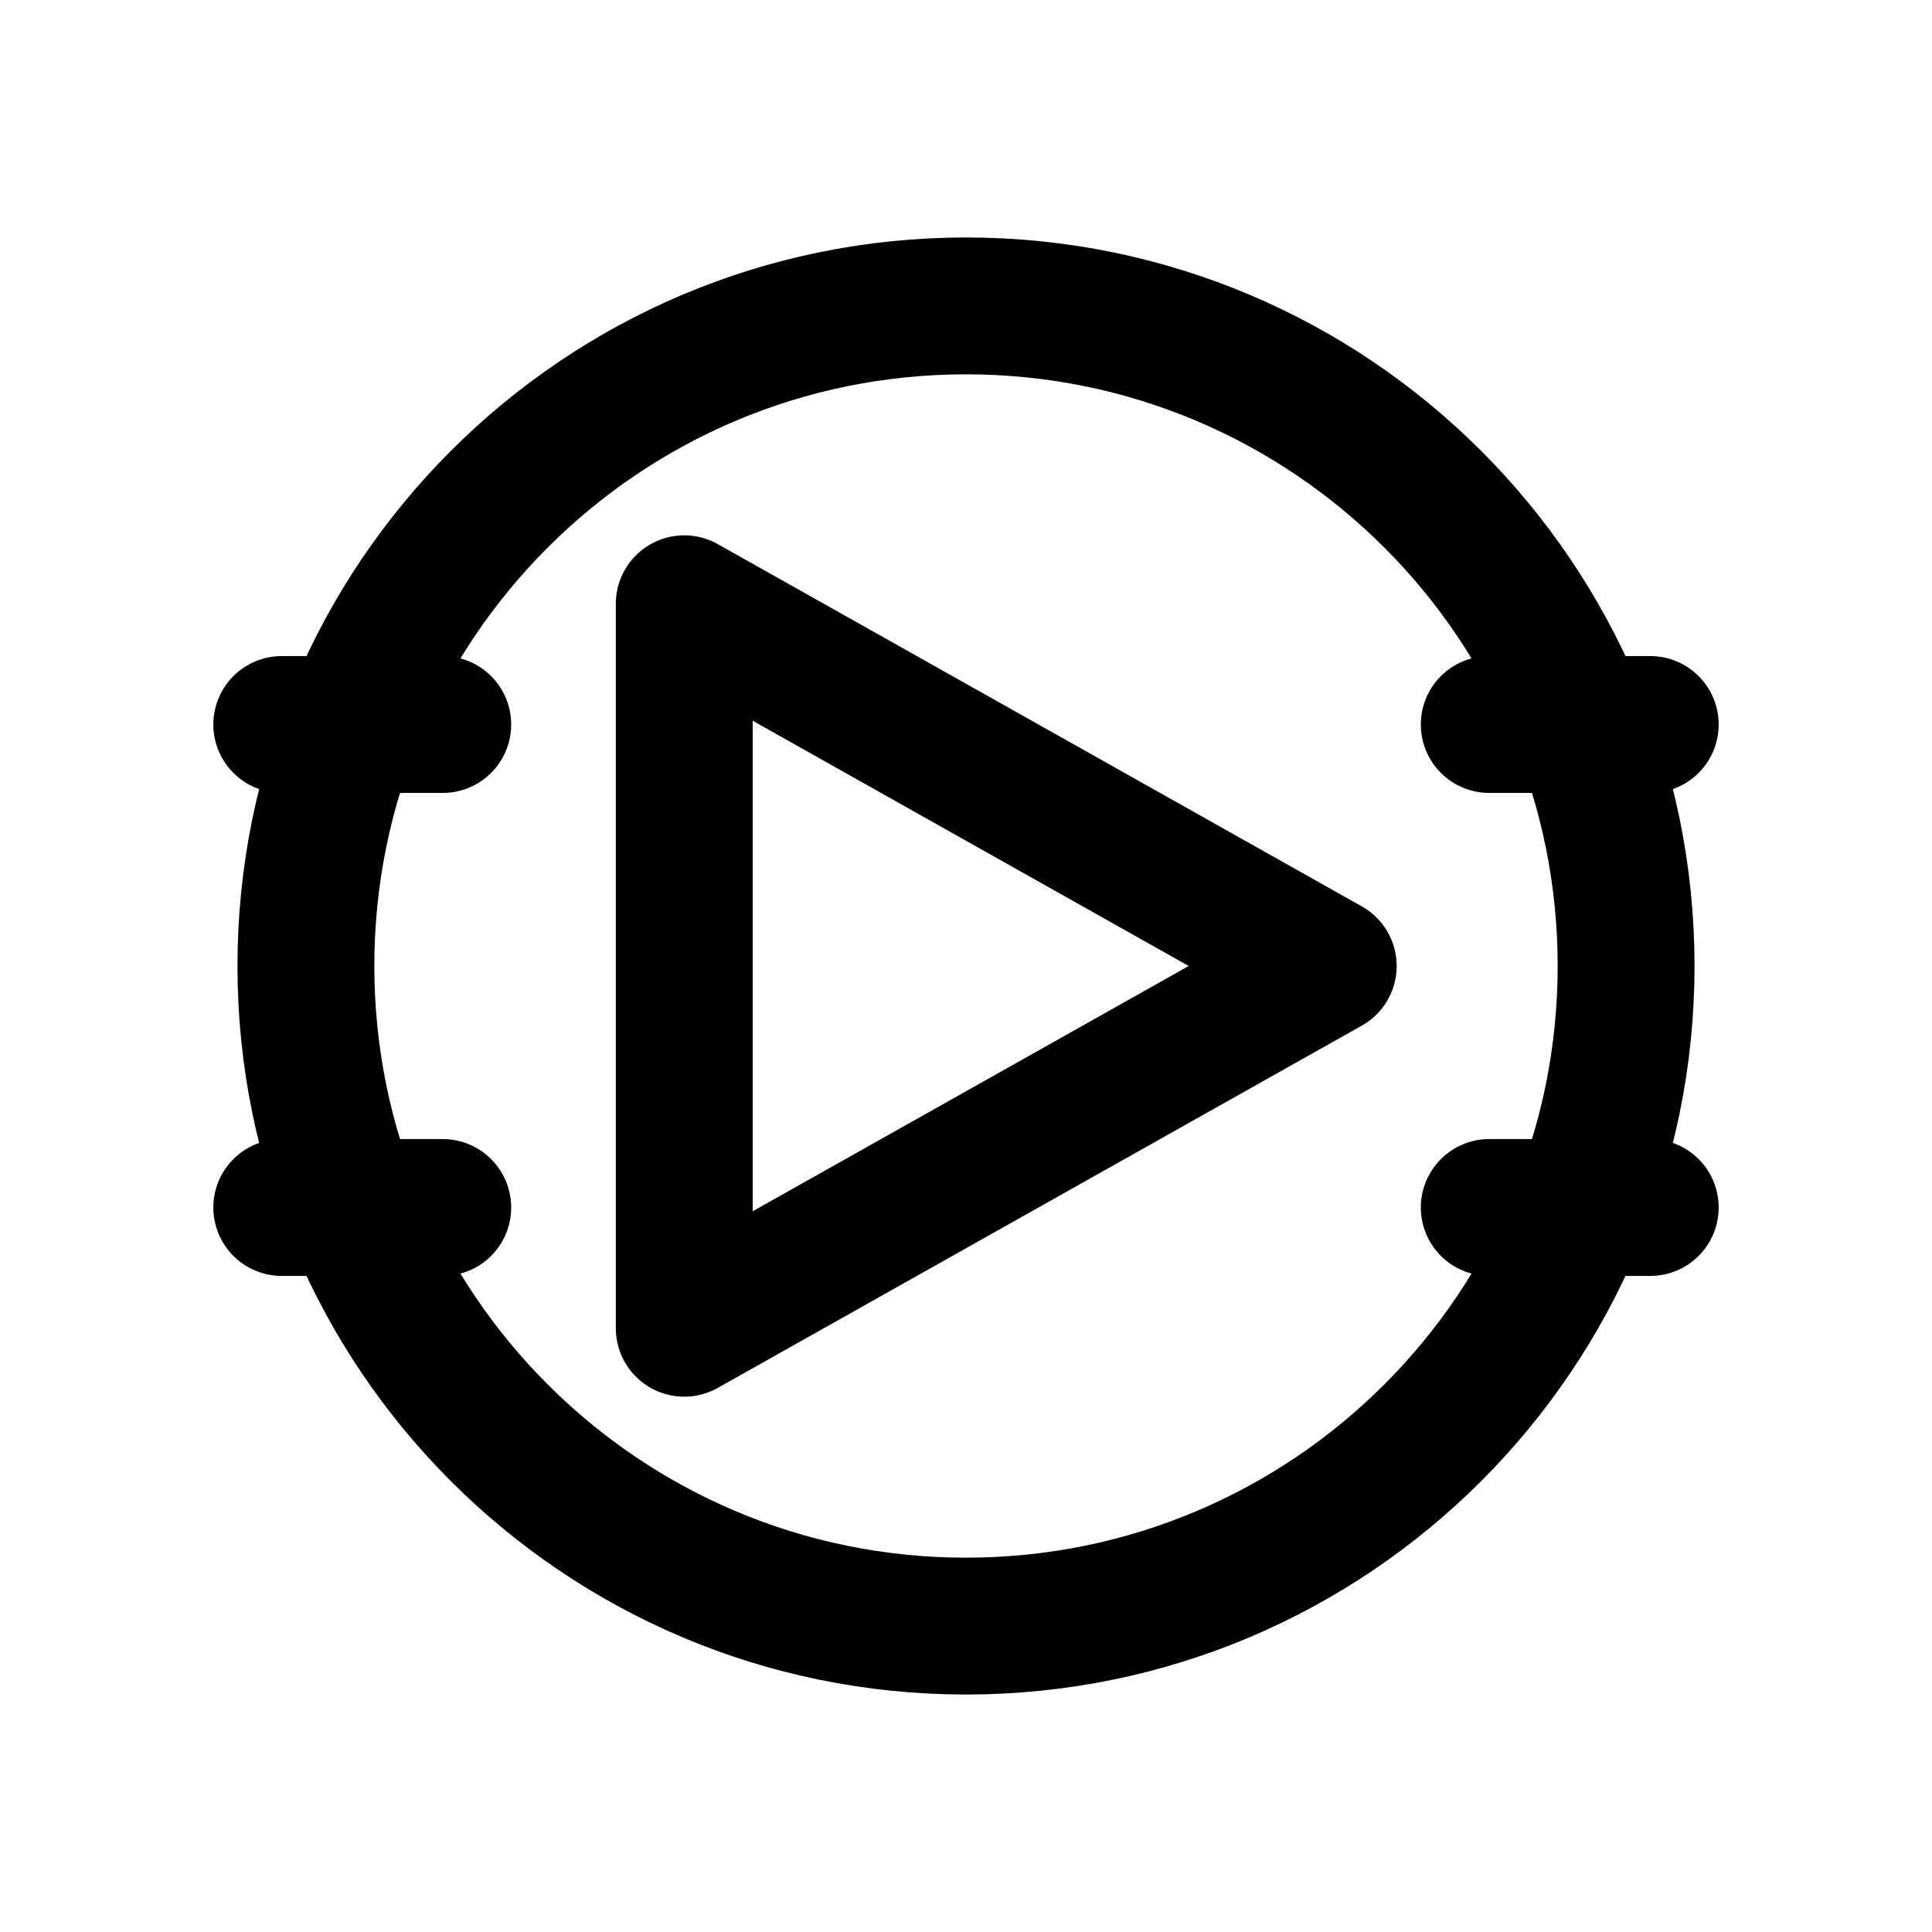
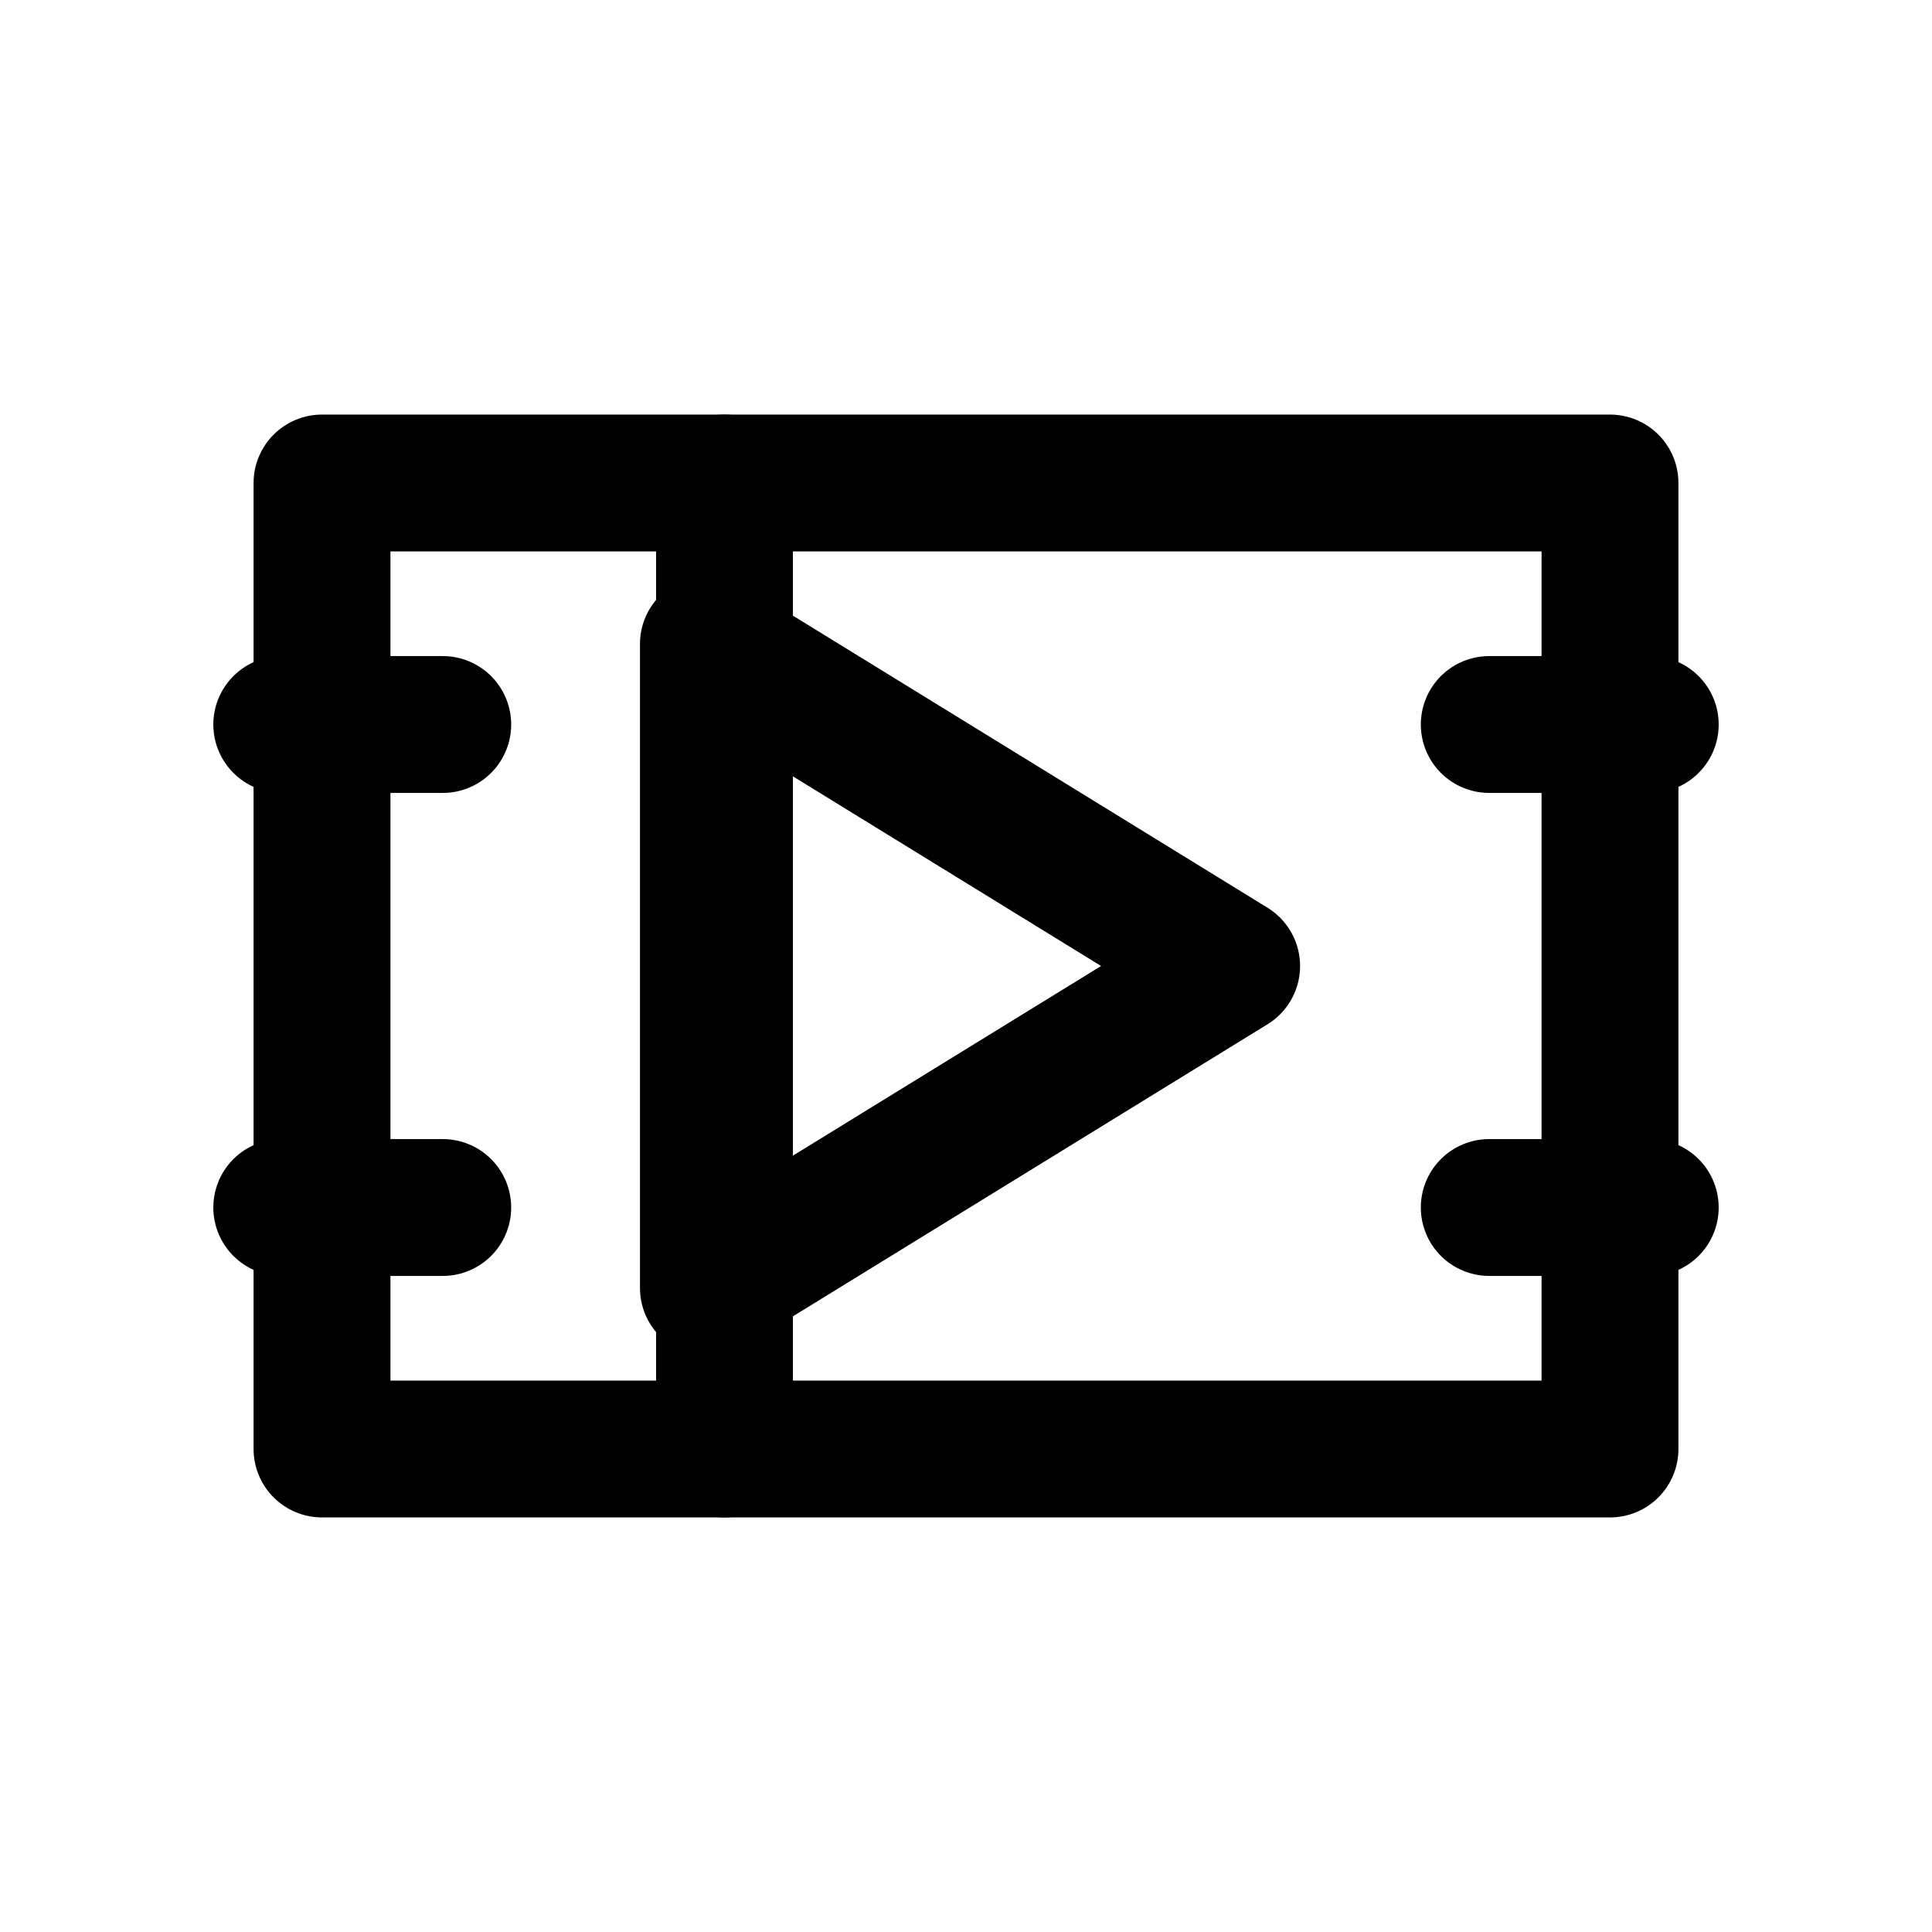
<svg xmlns="http://www.w3.org/2000/svg" viewBox="0 0 24 24" fill="none" stroke="currentColor" stroke-width="1.7" stroke-linecap="round" stroke-linejoin="round">
-   <circle cx="12" cy="12" r="8.2" />
-   <path d="M8.5 7.5v9l8-4.5Z" />
+   <path d="M4 6h16v12H4Z" />
+   <path d="M9.0 6v12" />
+   <path d="M8.8 8v8l6.5-4Z" />
  <path d="M3.5 9h2M3.5 15h2M18.5 9h2M18.5 15h2" />
</svg>
